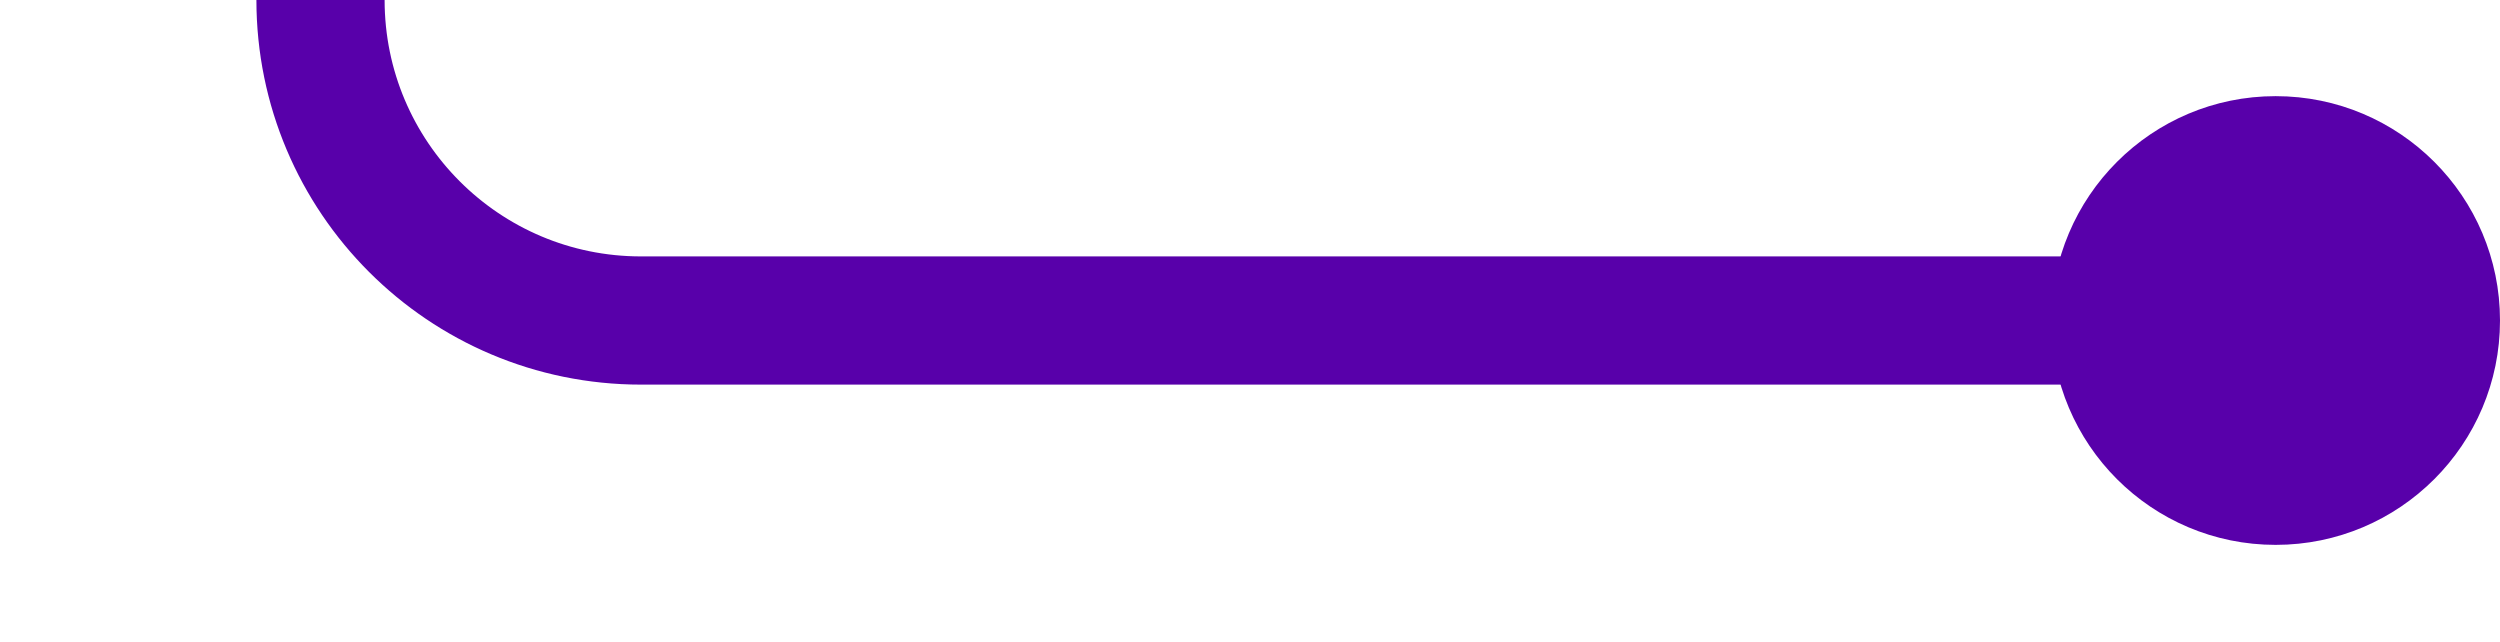
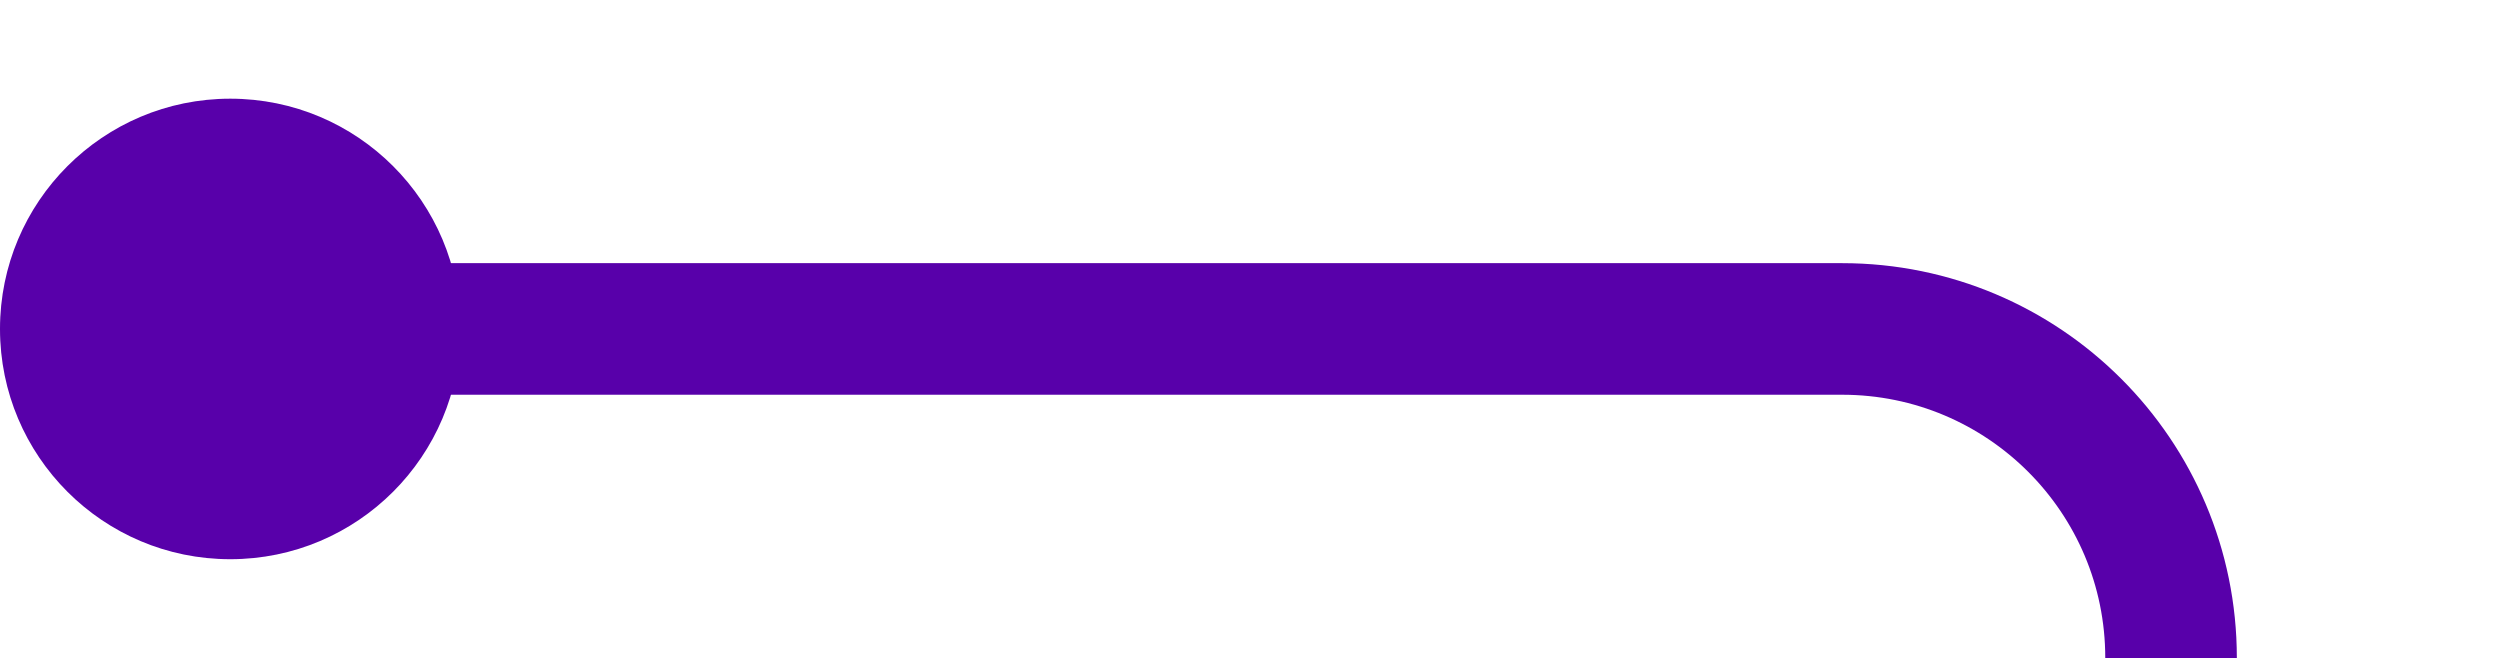
- <svg xmlns="http://www.w3.org/2000/svg" version="1.1" width="39px" height="10px" preserveAspectRatio="xMinYMid meet" viewBox="253 817 39 8">
-   <path d="M 290 821  L 263 821  A 5 5 0 0 1 258 816 L 258 779  A 5 5 0 0 0 253 774 L 230 774  " stroke-width="2" stroke-dasharray="0" stroke="rgba(88, 0, 170, 1)" fill="none" class="stroke" />
-   <path d="M 288.5 817.5  A 3.5 3.5 0 0 0 285 821 A 3.5 3.5 0 0 0 288.5 824.5 A 3.5 3.5 0 0 0 292 821 A 3.5 3.5 0 0 0 288.5 817.5 Z M 231 766.4  L 224 774  L 231 781.6  L 231 766.4  Z " fill-rule="nonzero" fill="rgba(88, 0, 170, 1)" stroke="none" class="fill" />
+ <svg xmlns="http://www.w3.org/2000/svg" version="1.1" width="38px" height="10px" preserveAspectRatio="xMinYMid meet" viewBox="663 852 38 8">
+   <path d="M 665 856  L 691 856  A 5 5 0 0 1 696 861 L 696 910  A 5 5 0 0 0 701 915 L 727 915  " stroke-width="2" stroke-dasharray="0" stroke="rgba(88, 0, 170, 1)" fill="none" class="stroke" />
+   <path d="M 666.5 852.5  A 3.5 3.5 0 0 0 663 856 A 3.5 3.5 0 0 0 666.5 859.5 A 3.5 3.5 0 0 0 670 856 A 3.5 3.5 0 0 0 666.5 852.5 Z M 726 922.6  L 733 915  L 726 907.4  L 726 922.6  Z " fill-rule="nonzero" fill="rgba(88, 0, 170, 1)" stroke="none" class="fill" />
</svg>
